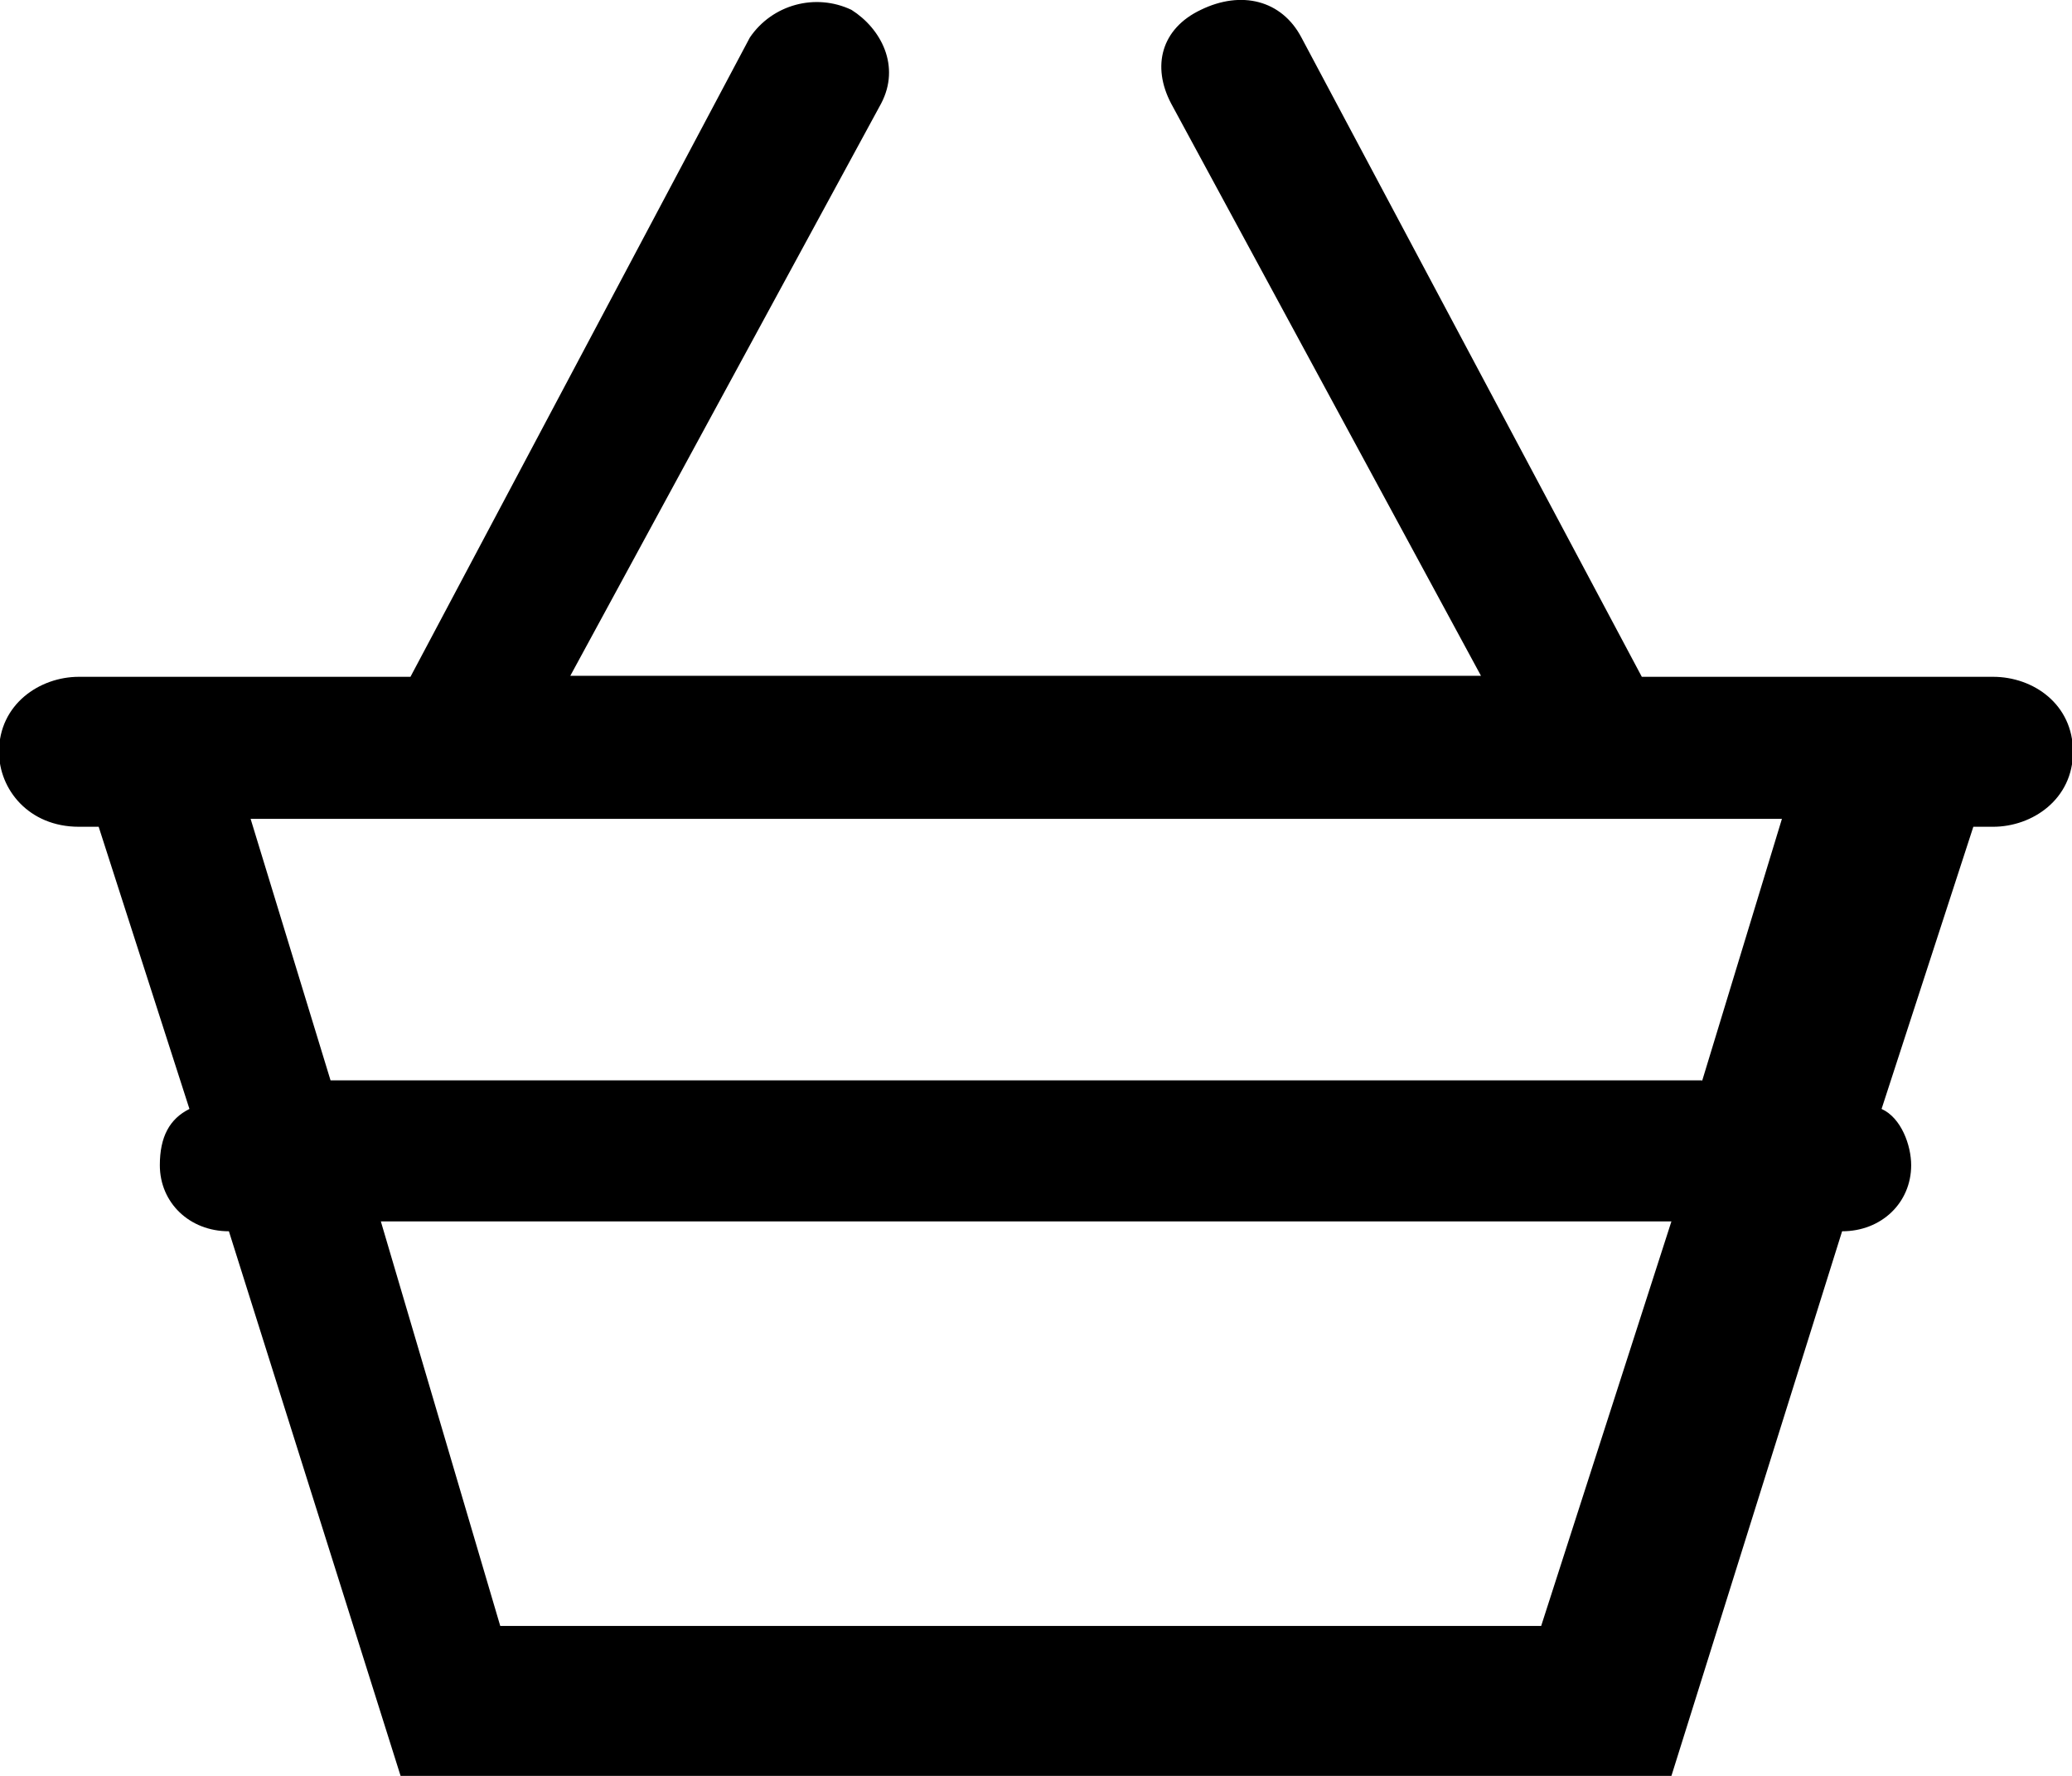
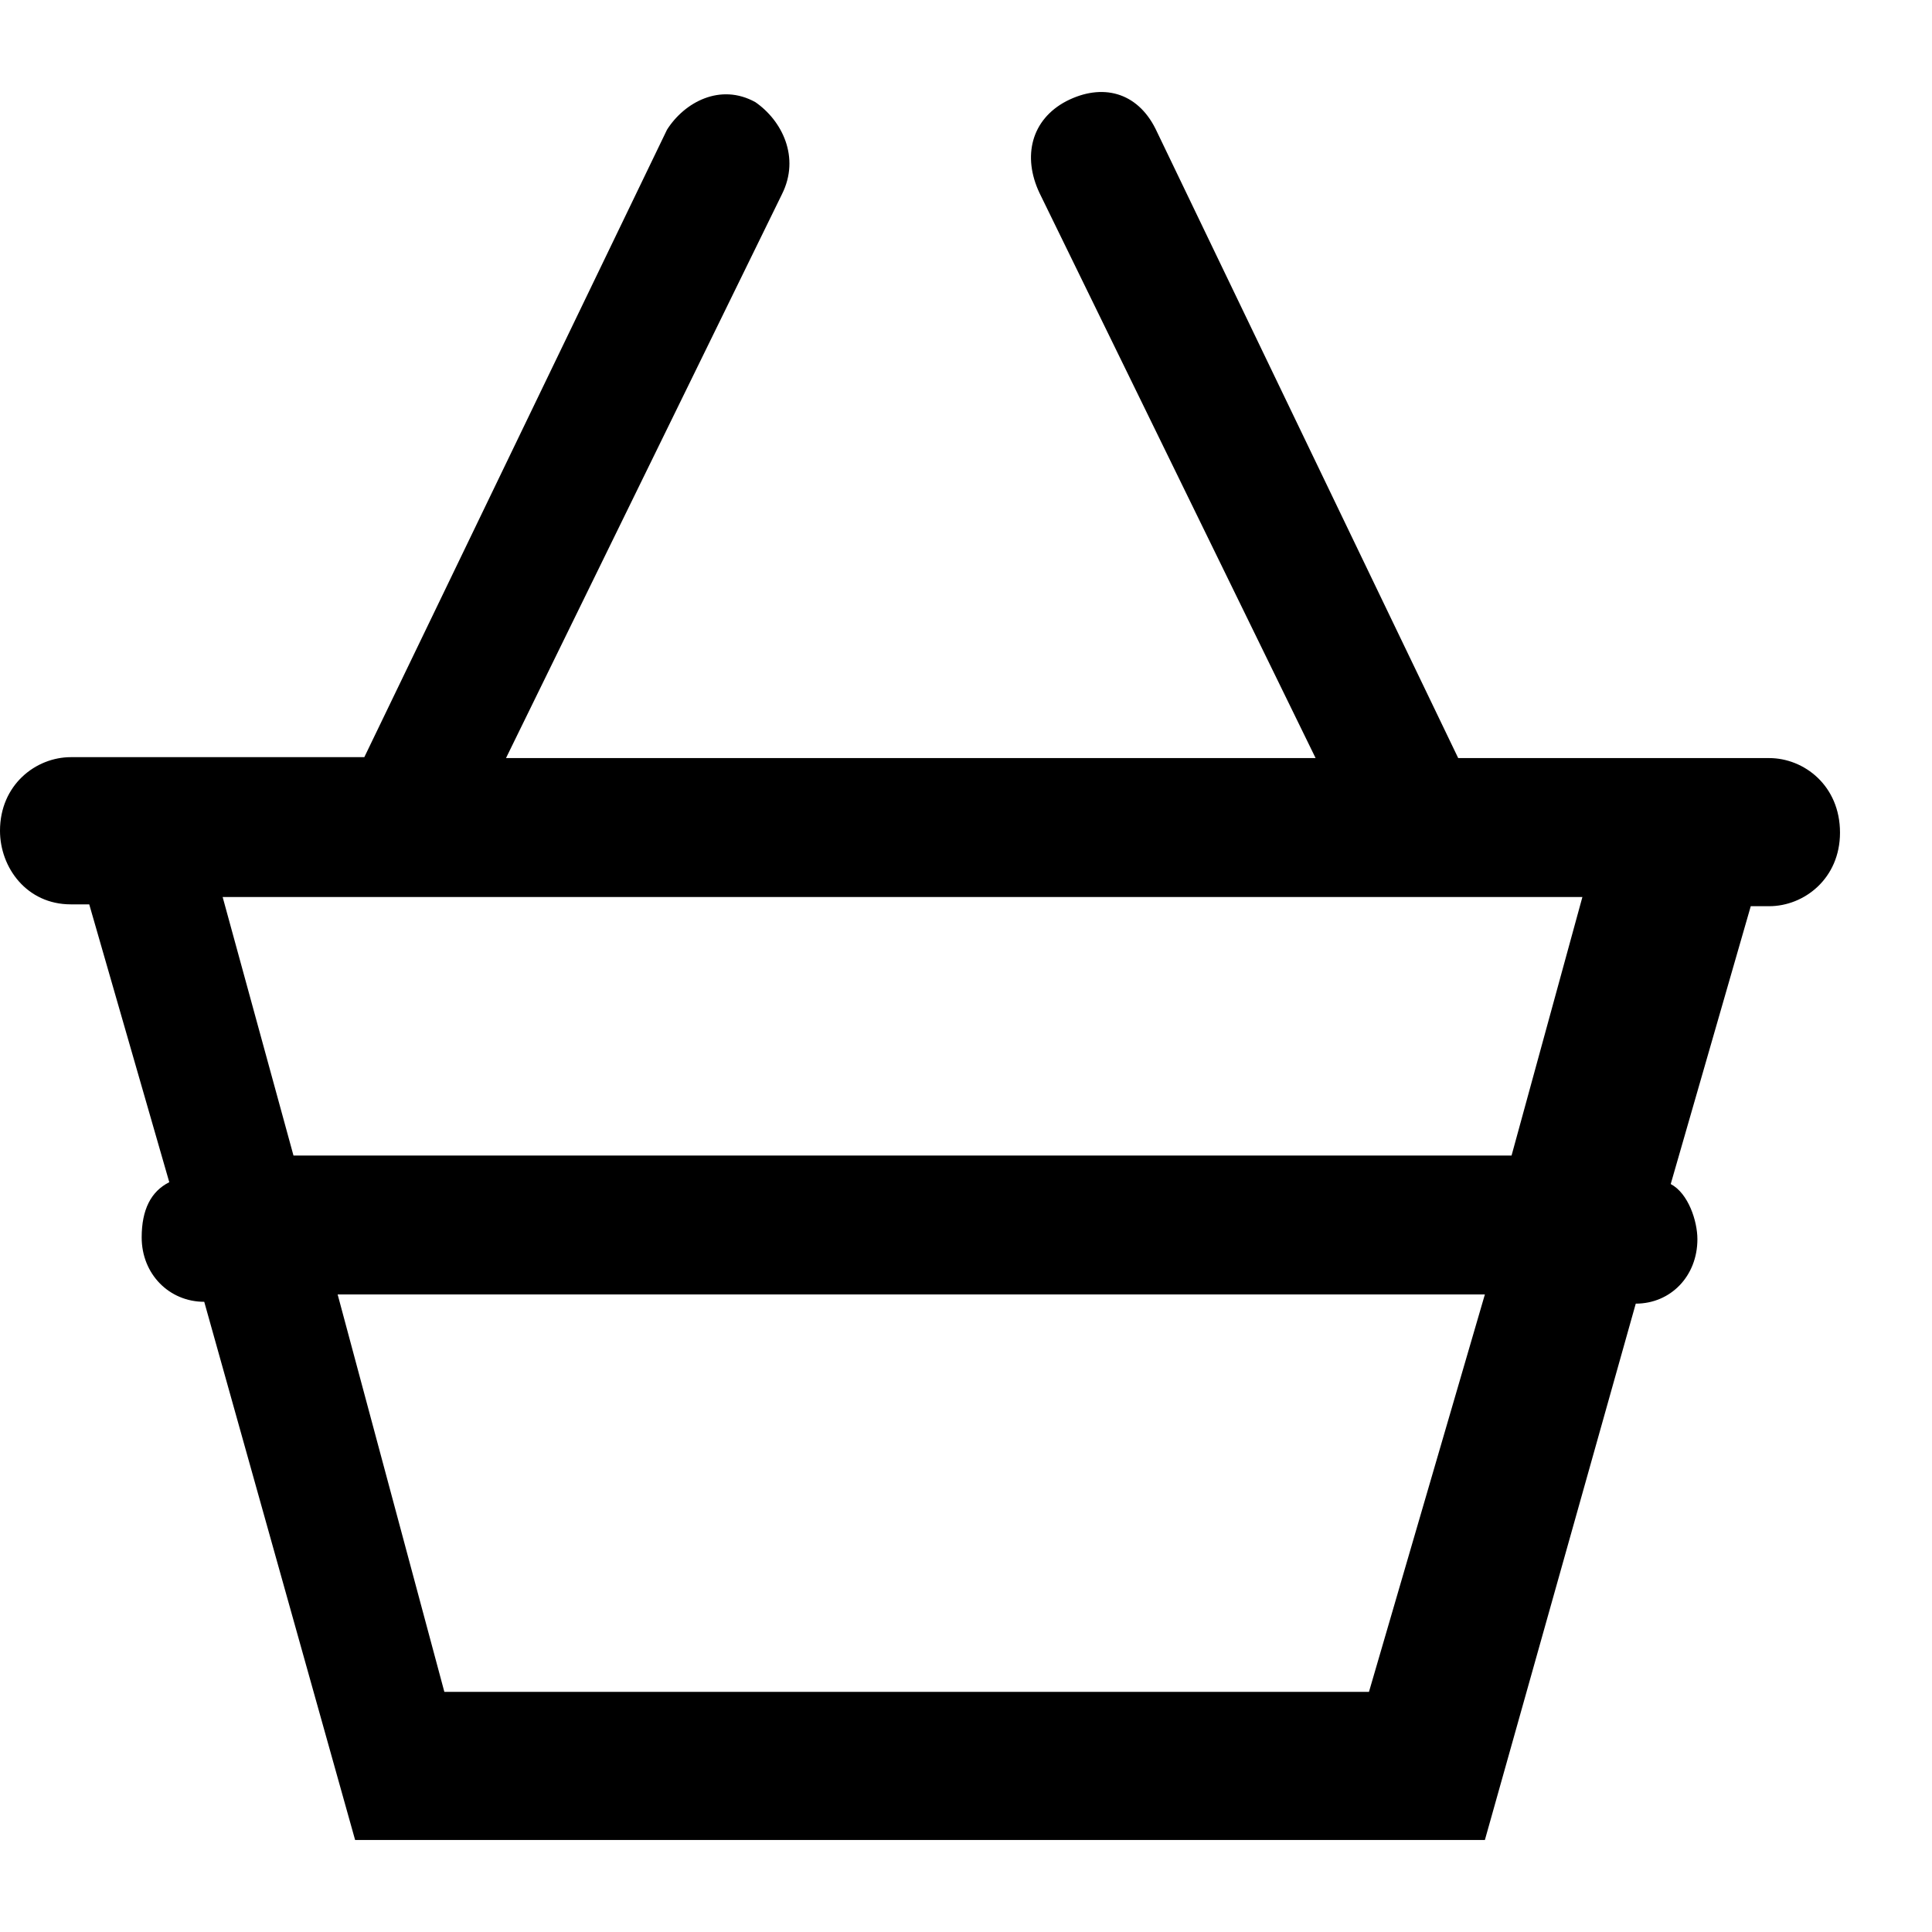
- <svg xmlns="http://www.w3.org/2000/svg" fill="none" viewBox="0 0 21 18">
-   <path d="M20.19 6.86h-3.55L13.19.38c-.2-.38-.61-.48-1.02-.28-.4.19-.5.57-.3.95l3.14 5.8H5.78l3.15-5.8c.2-.38 0-.76-.3-.95A.82.82 0 0 0 7.6.38L4.16 6.86H.8c-.4 0-.81.28-.81.76 0 .38.3.76.81.76h.2l.92 2.86c-.2.1-.3.28-.3.57 0 .38.3.67.7.67L4.06 18h12.88l1.73-5.52c.4 0 .7-.29.7-.67 0-.2-.1-.48-.3-.57L20 8.38h.2c.4 0 .81-.28.81-.76s-.4-.76-.81-.76Zm-4.57 9.62H5.07l-1.21-4.1h13.08l-1.32 4.1Zm1.63-5.53H3.35L2.54 8.3h15.52l-.81 2.66Z" fill="#000" />
+ <svg xmlns="http://www.w3.org/2000/svg" fill="none" viewBox="0 0 21 21">
+   <path d="M19.23 8.24h-3.38L12.56 1.4c-.2-.4-.58-.5-.97-.3-.38.2-.48.6-.29 1l3 6.14H5.5l3-6.13c.2-.4 0-.8-.29-1-.38-.21-.77 0-.96.3L3.96 8.23H.77c-.38 0-.77.3-.77.8 0 .4.29.8.77.8h.2l.87 3.02c-.2.1-.3.3-.3.6 0 .4.3.7.68.7L3.86 20h12.28l1.64-5.83c.38 0 .67-.3.67-.7 0-.2-.1-.5-.29-.6l.87-3.02h.2c.38 0 .77-.3.77-.8 0-.51-.39-.81-.77-.81Zm-4.35 10.15H4.83l-1.16-4.32h12.47l-1.26 4.32Zm1.55-5.83H3.19l-.77-2.81H17.2l-.77 2.81Z" fill="#000" />
</svg>
